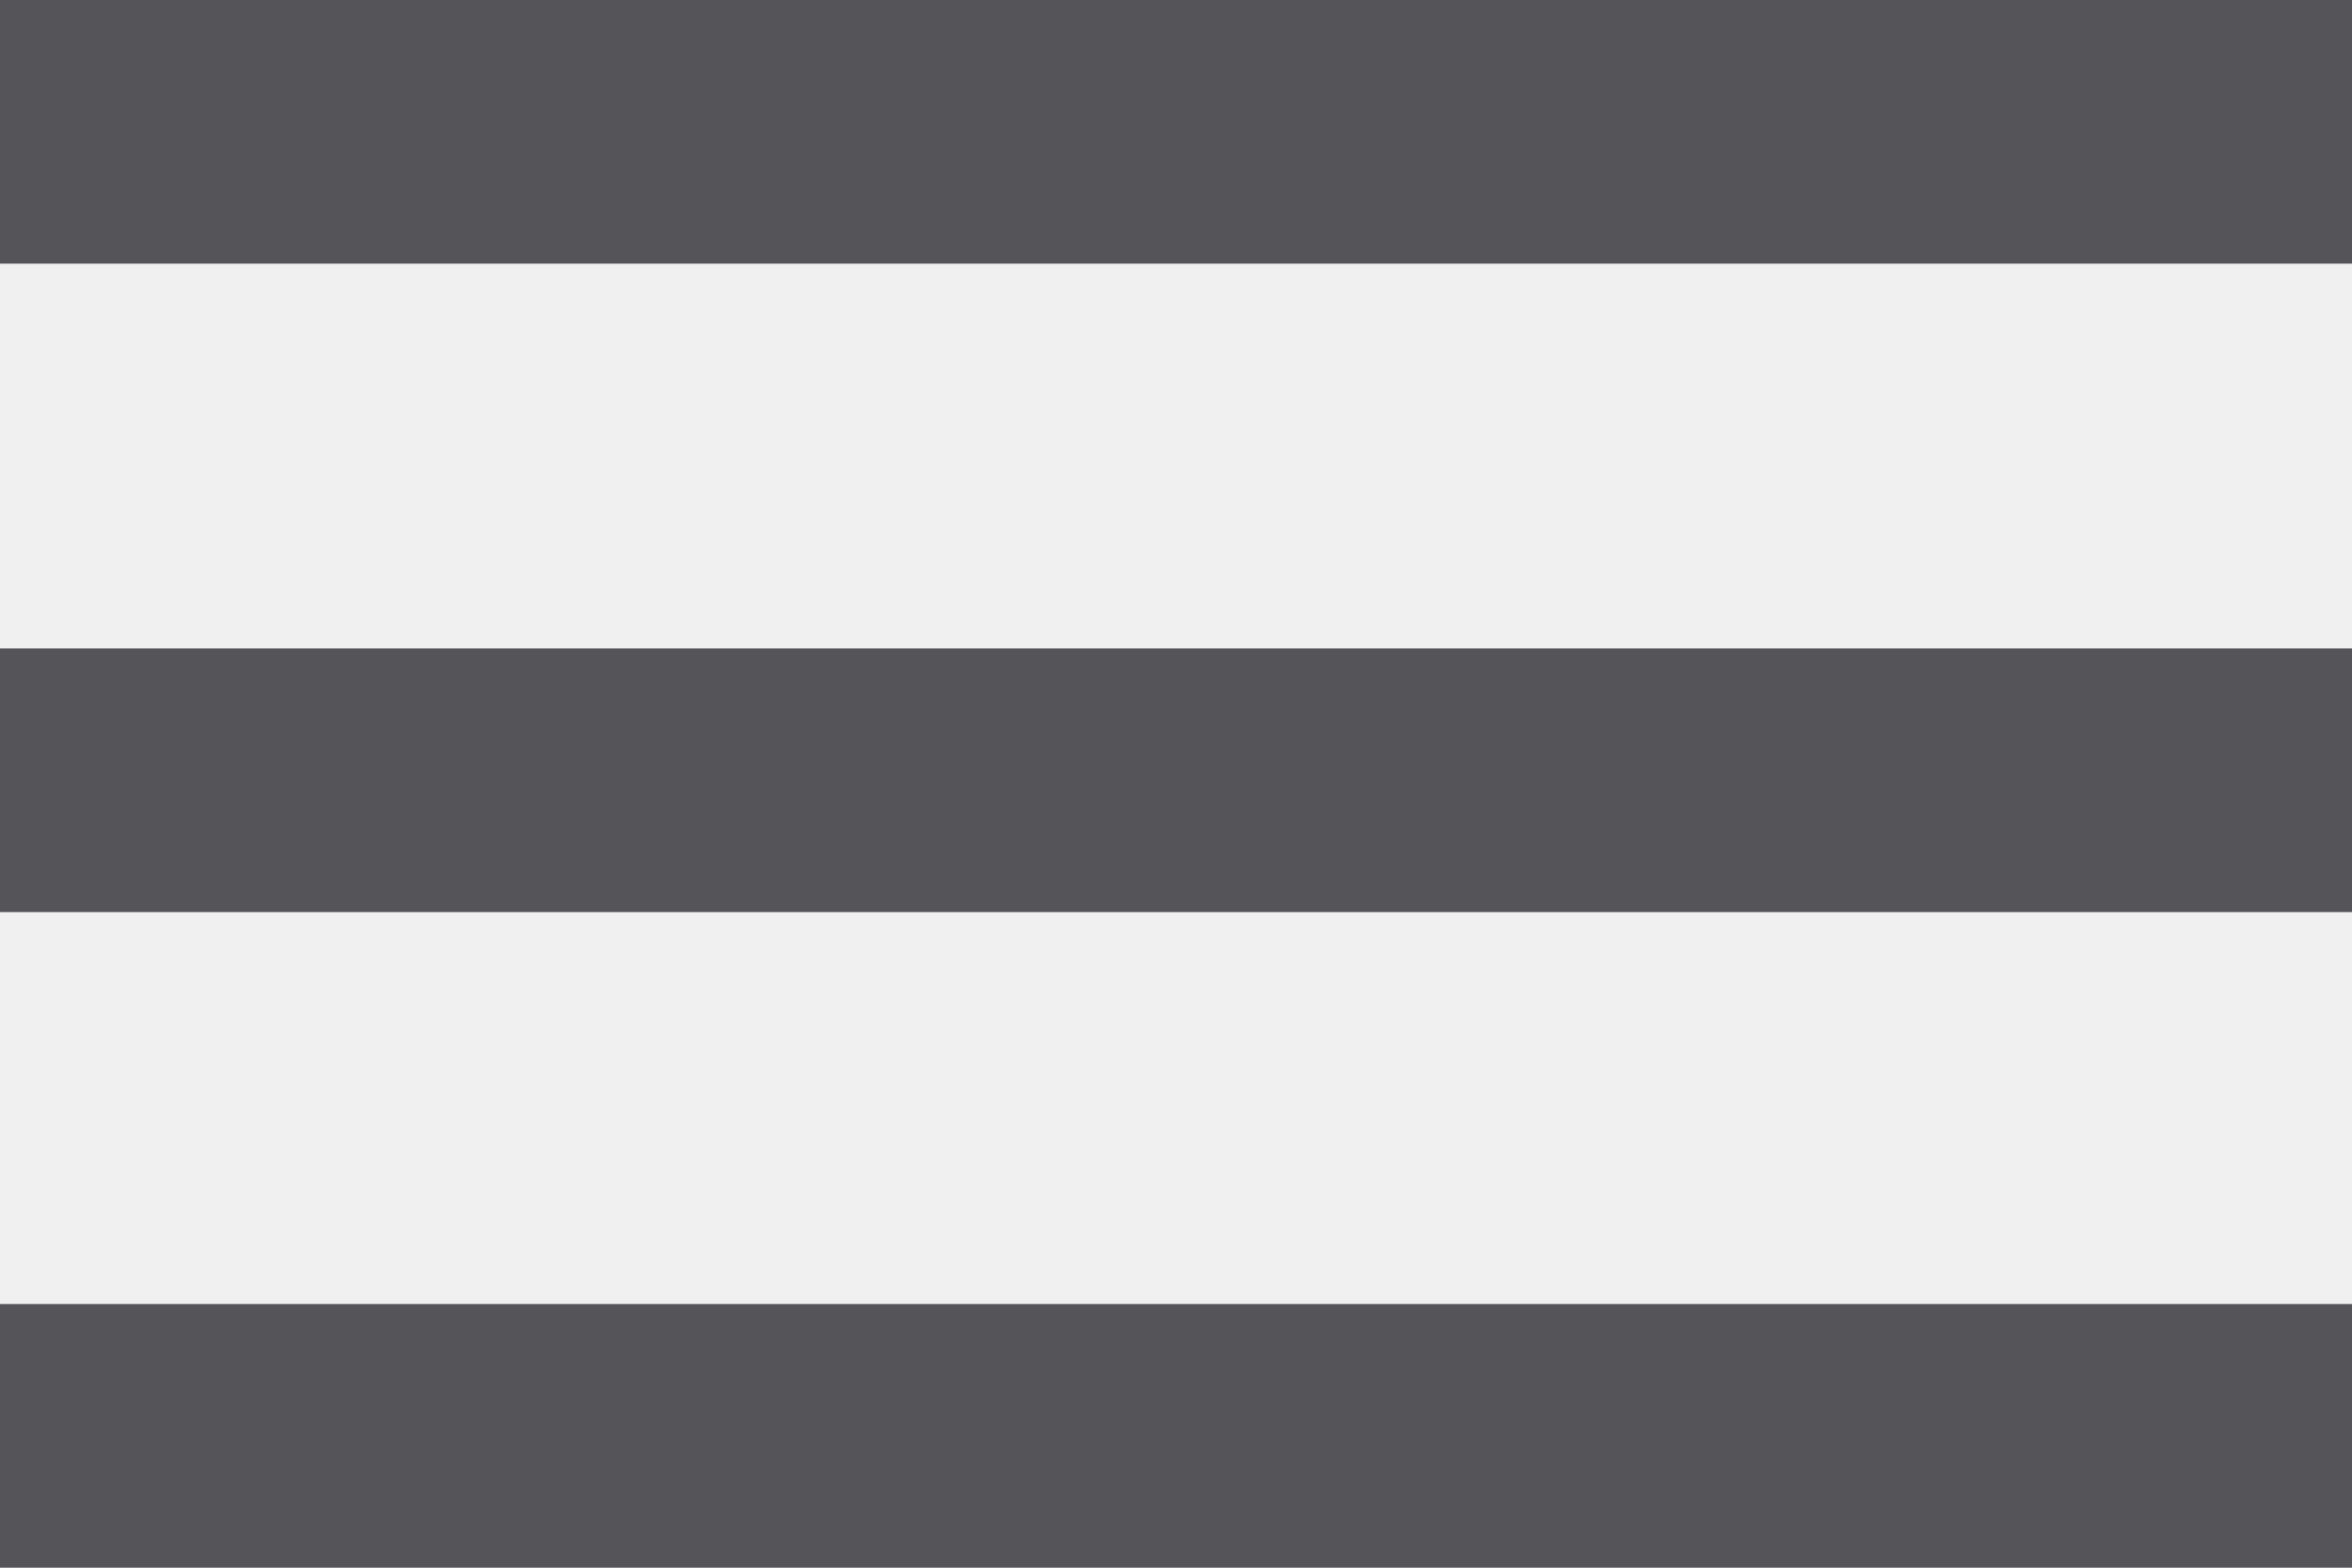
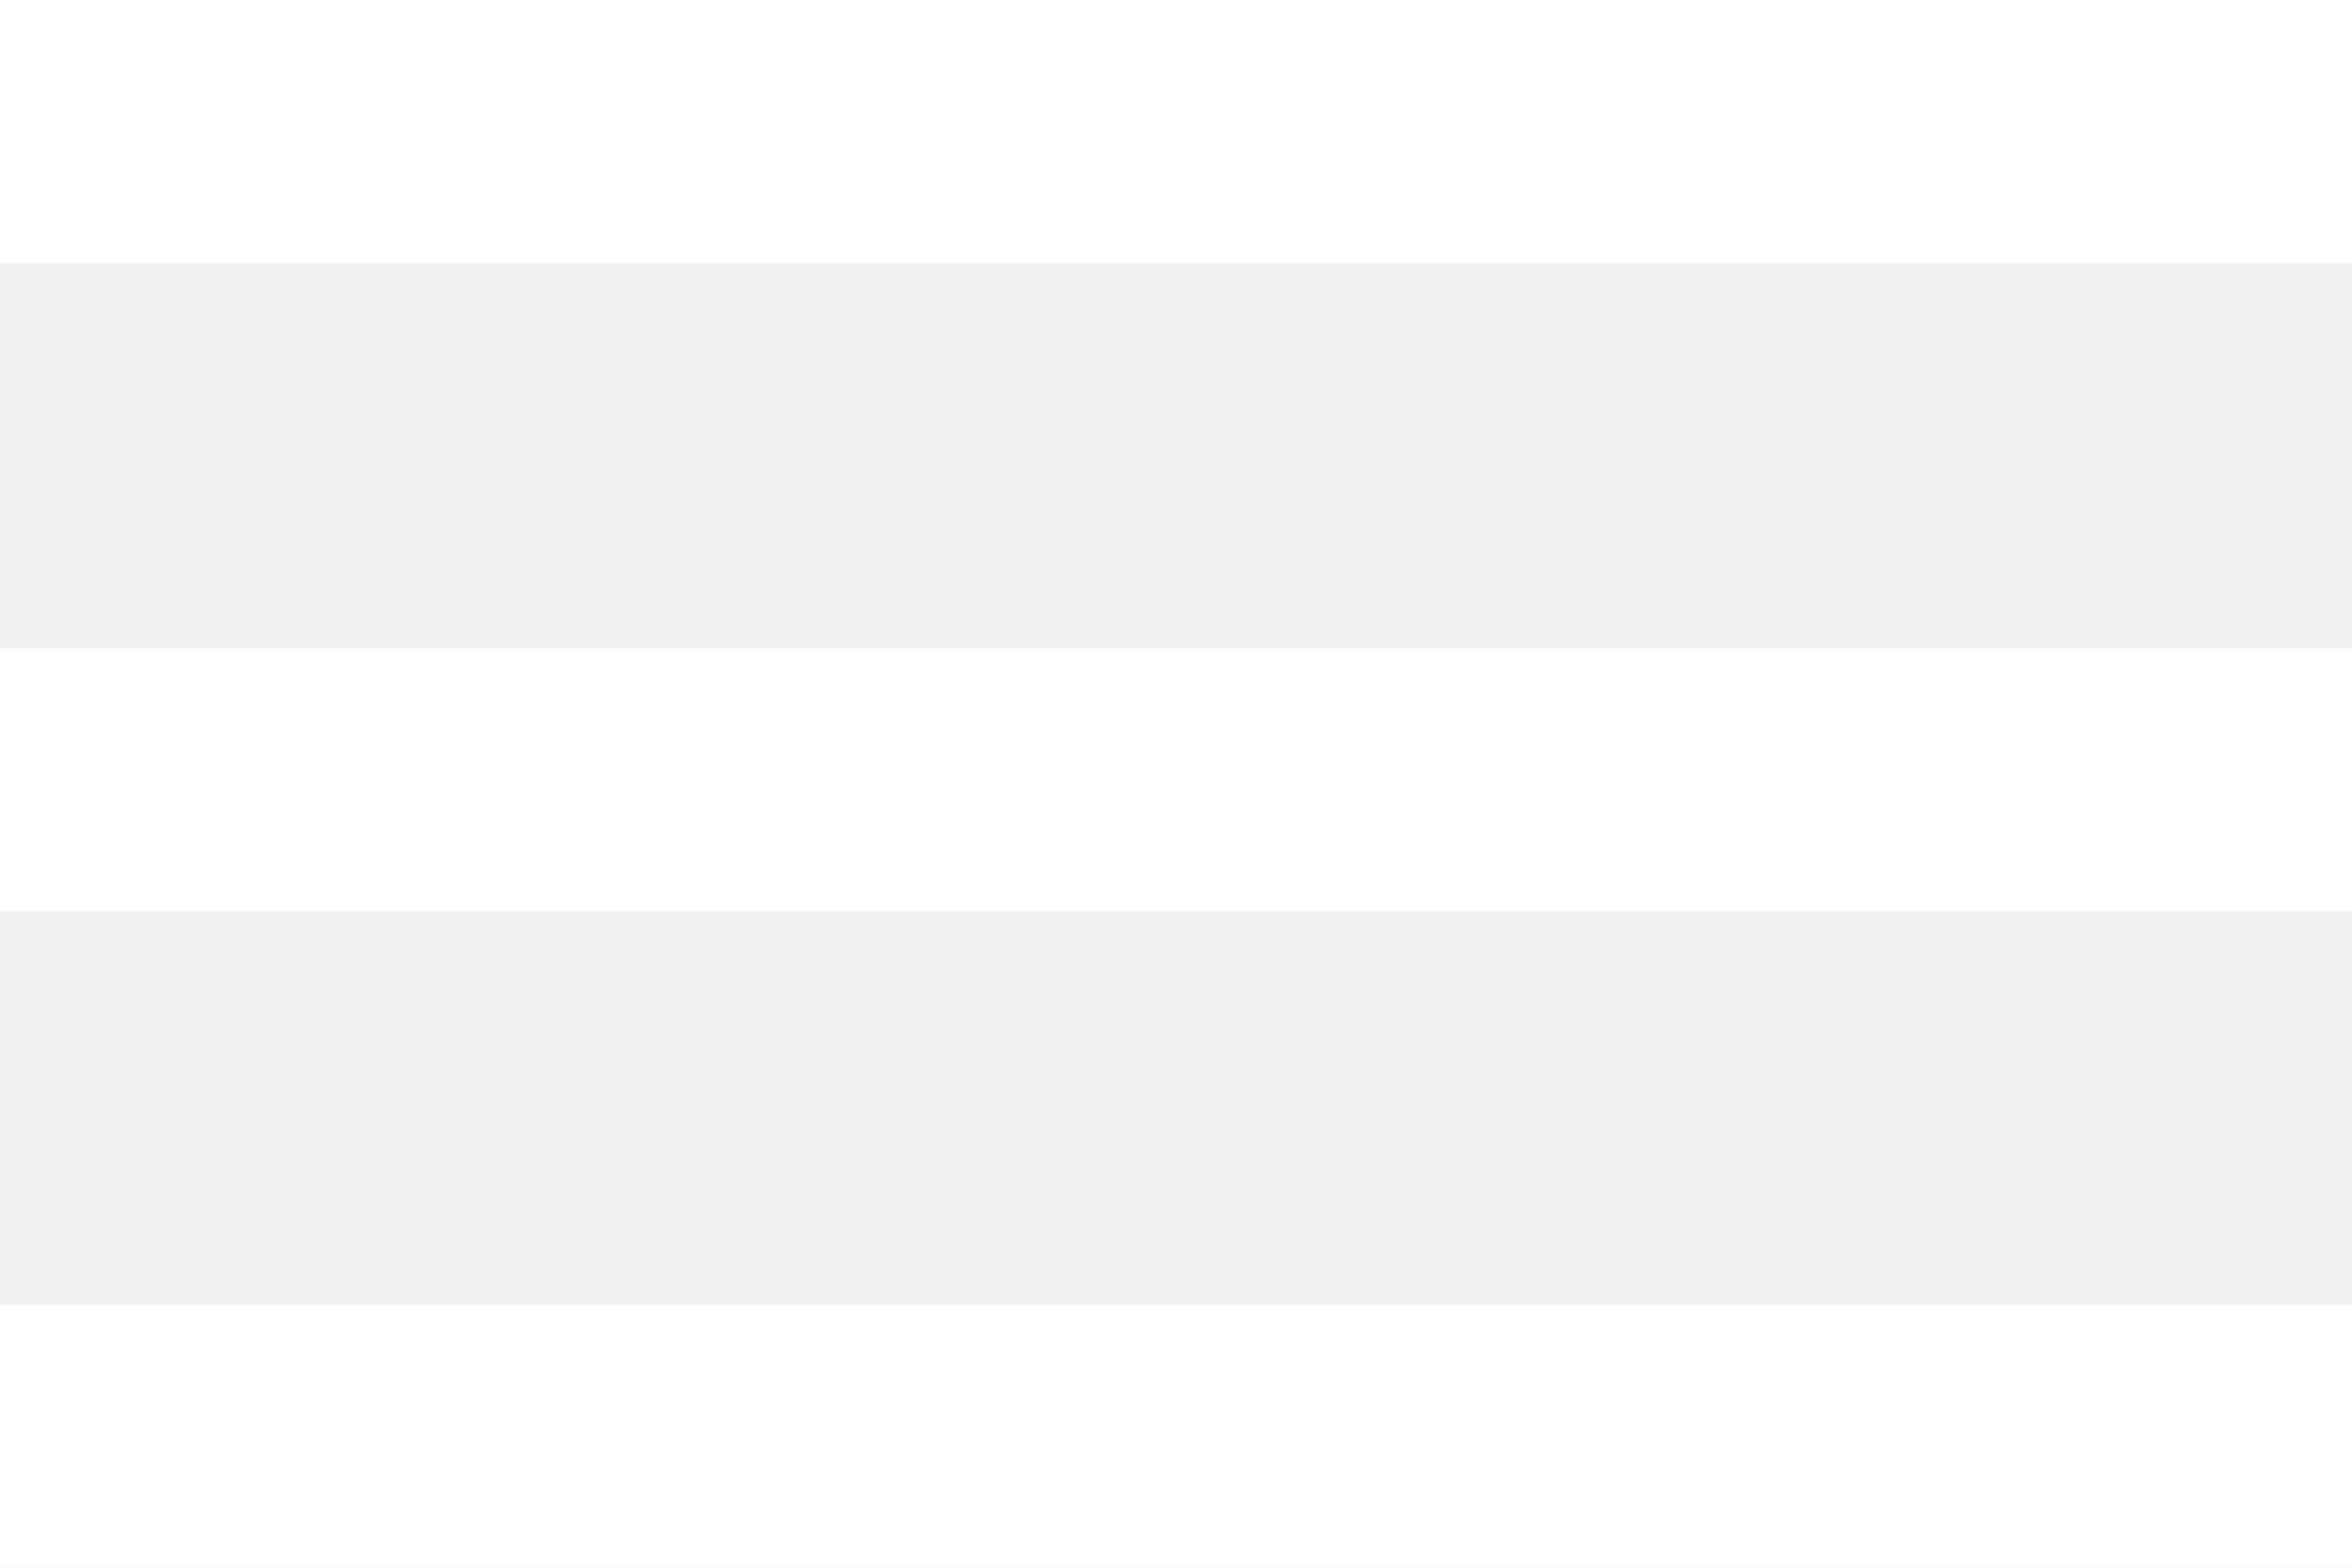
<svg xmlns="http://www.w3.org/2000/svg" width="33" height="22" viewBox="0 0 33 22" version="1.1">
-   <path fill="#555559" d="M0 22h33.1v-3.7h-33.1v3.7zM0 12.8h33.1v-3.7h-33.1v3.7zM0 0v3.7h33.1v-3.7h-33.1z" />
+   <path fill="#ffffff" d="M0 22h33.1v-3.7h-33.1v3.7zM0 12.8h33.1v-3.7h-33.1v3.7zM0 0v3.7h33.1v-3.7h-33.1z" />
</svg>
